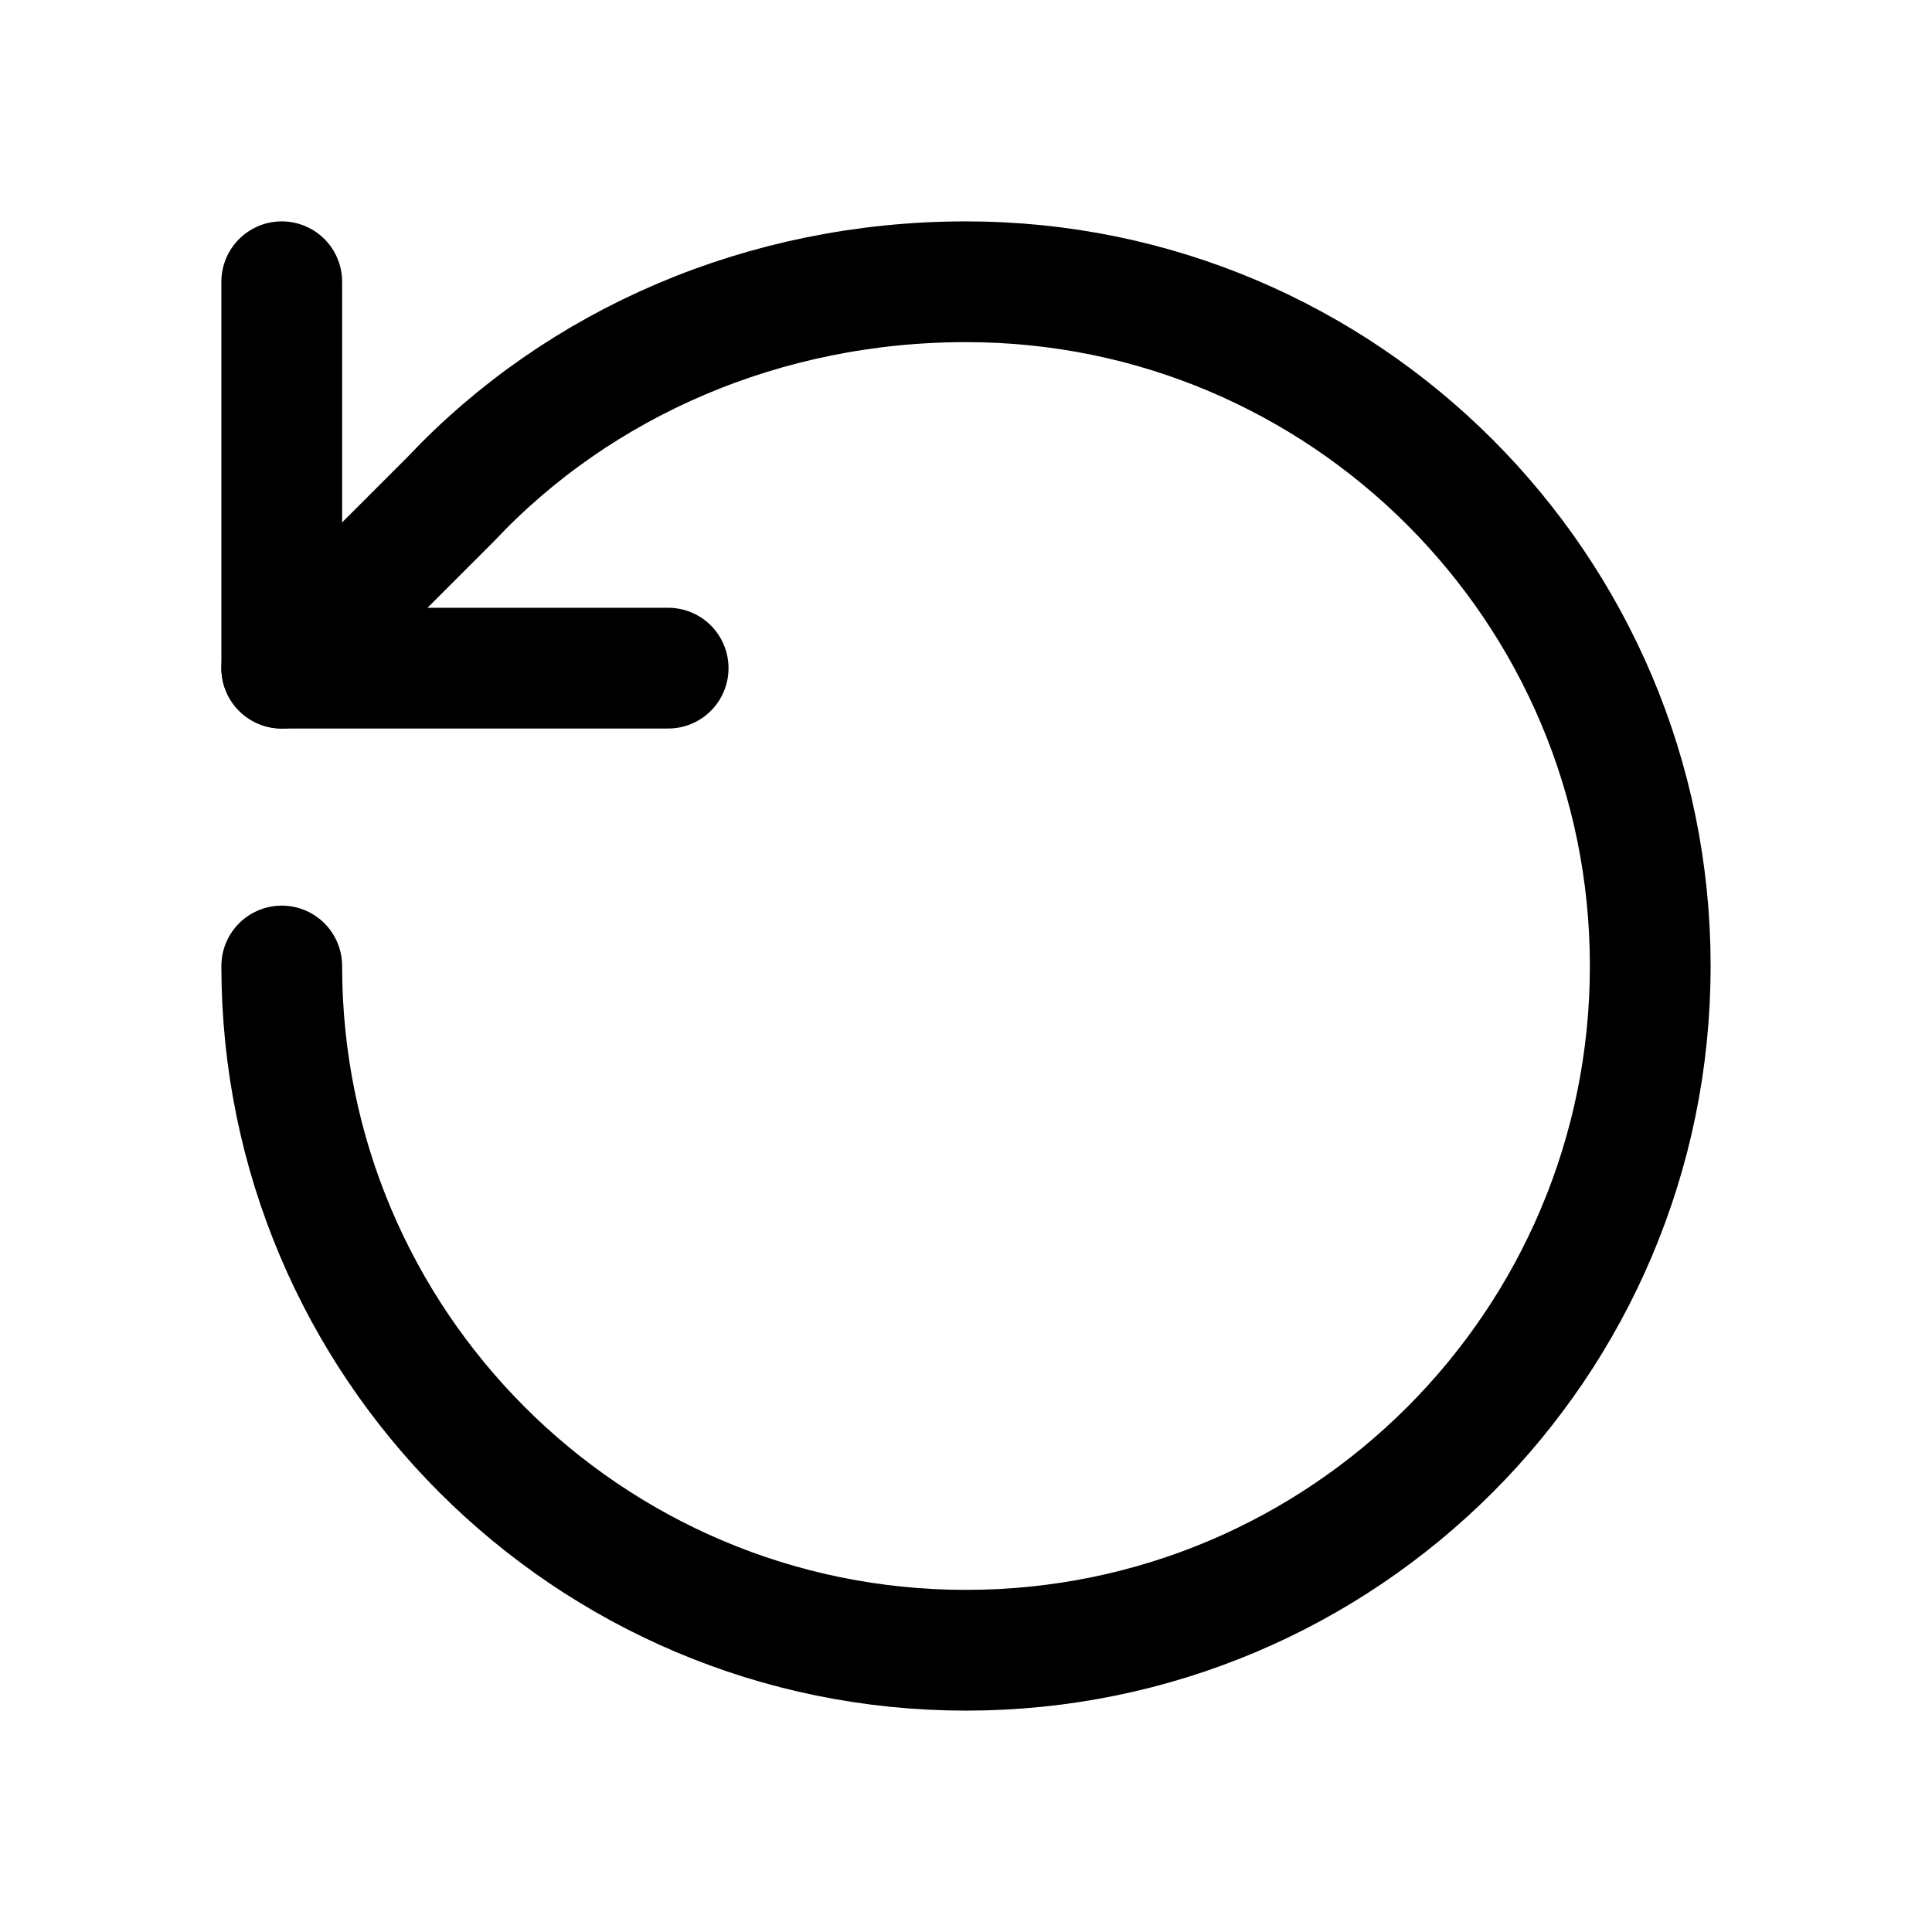
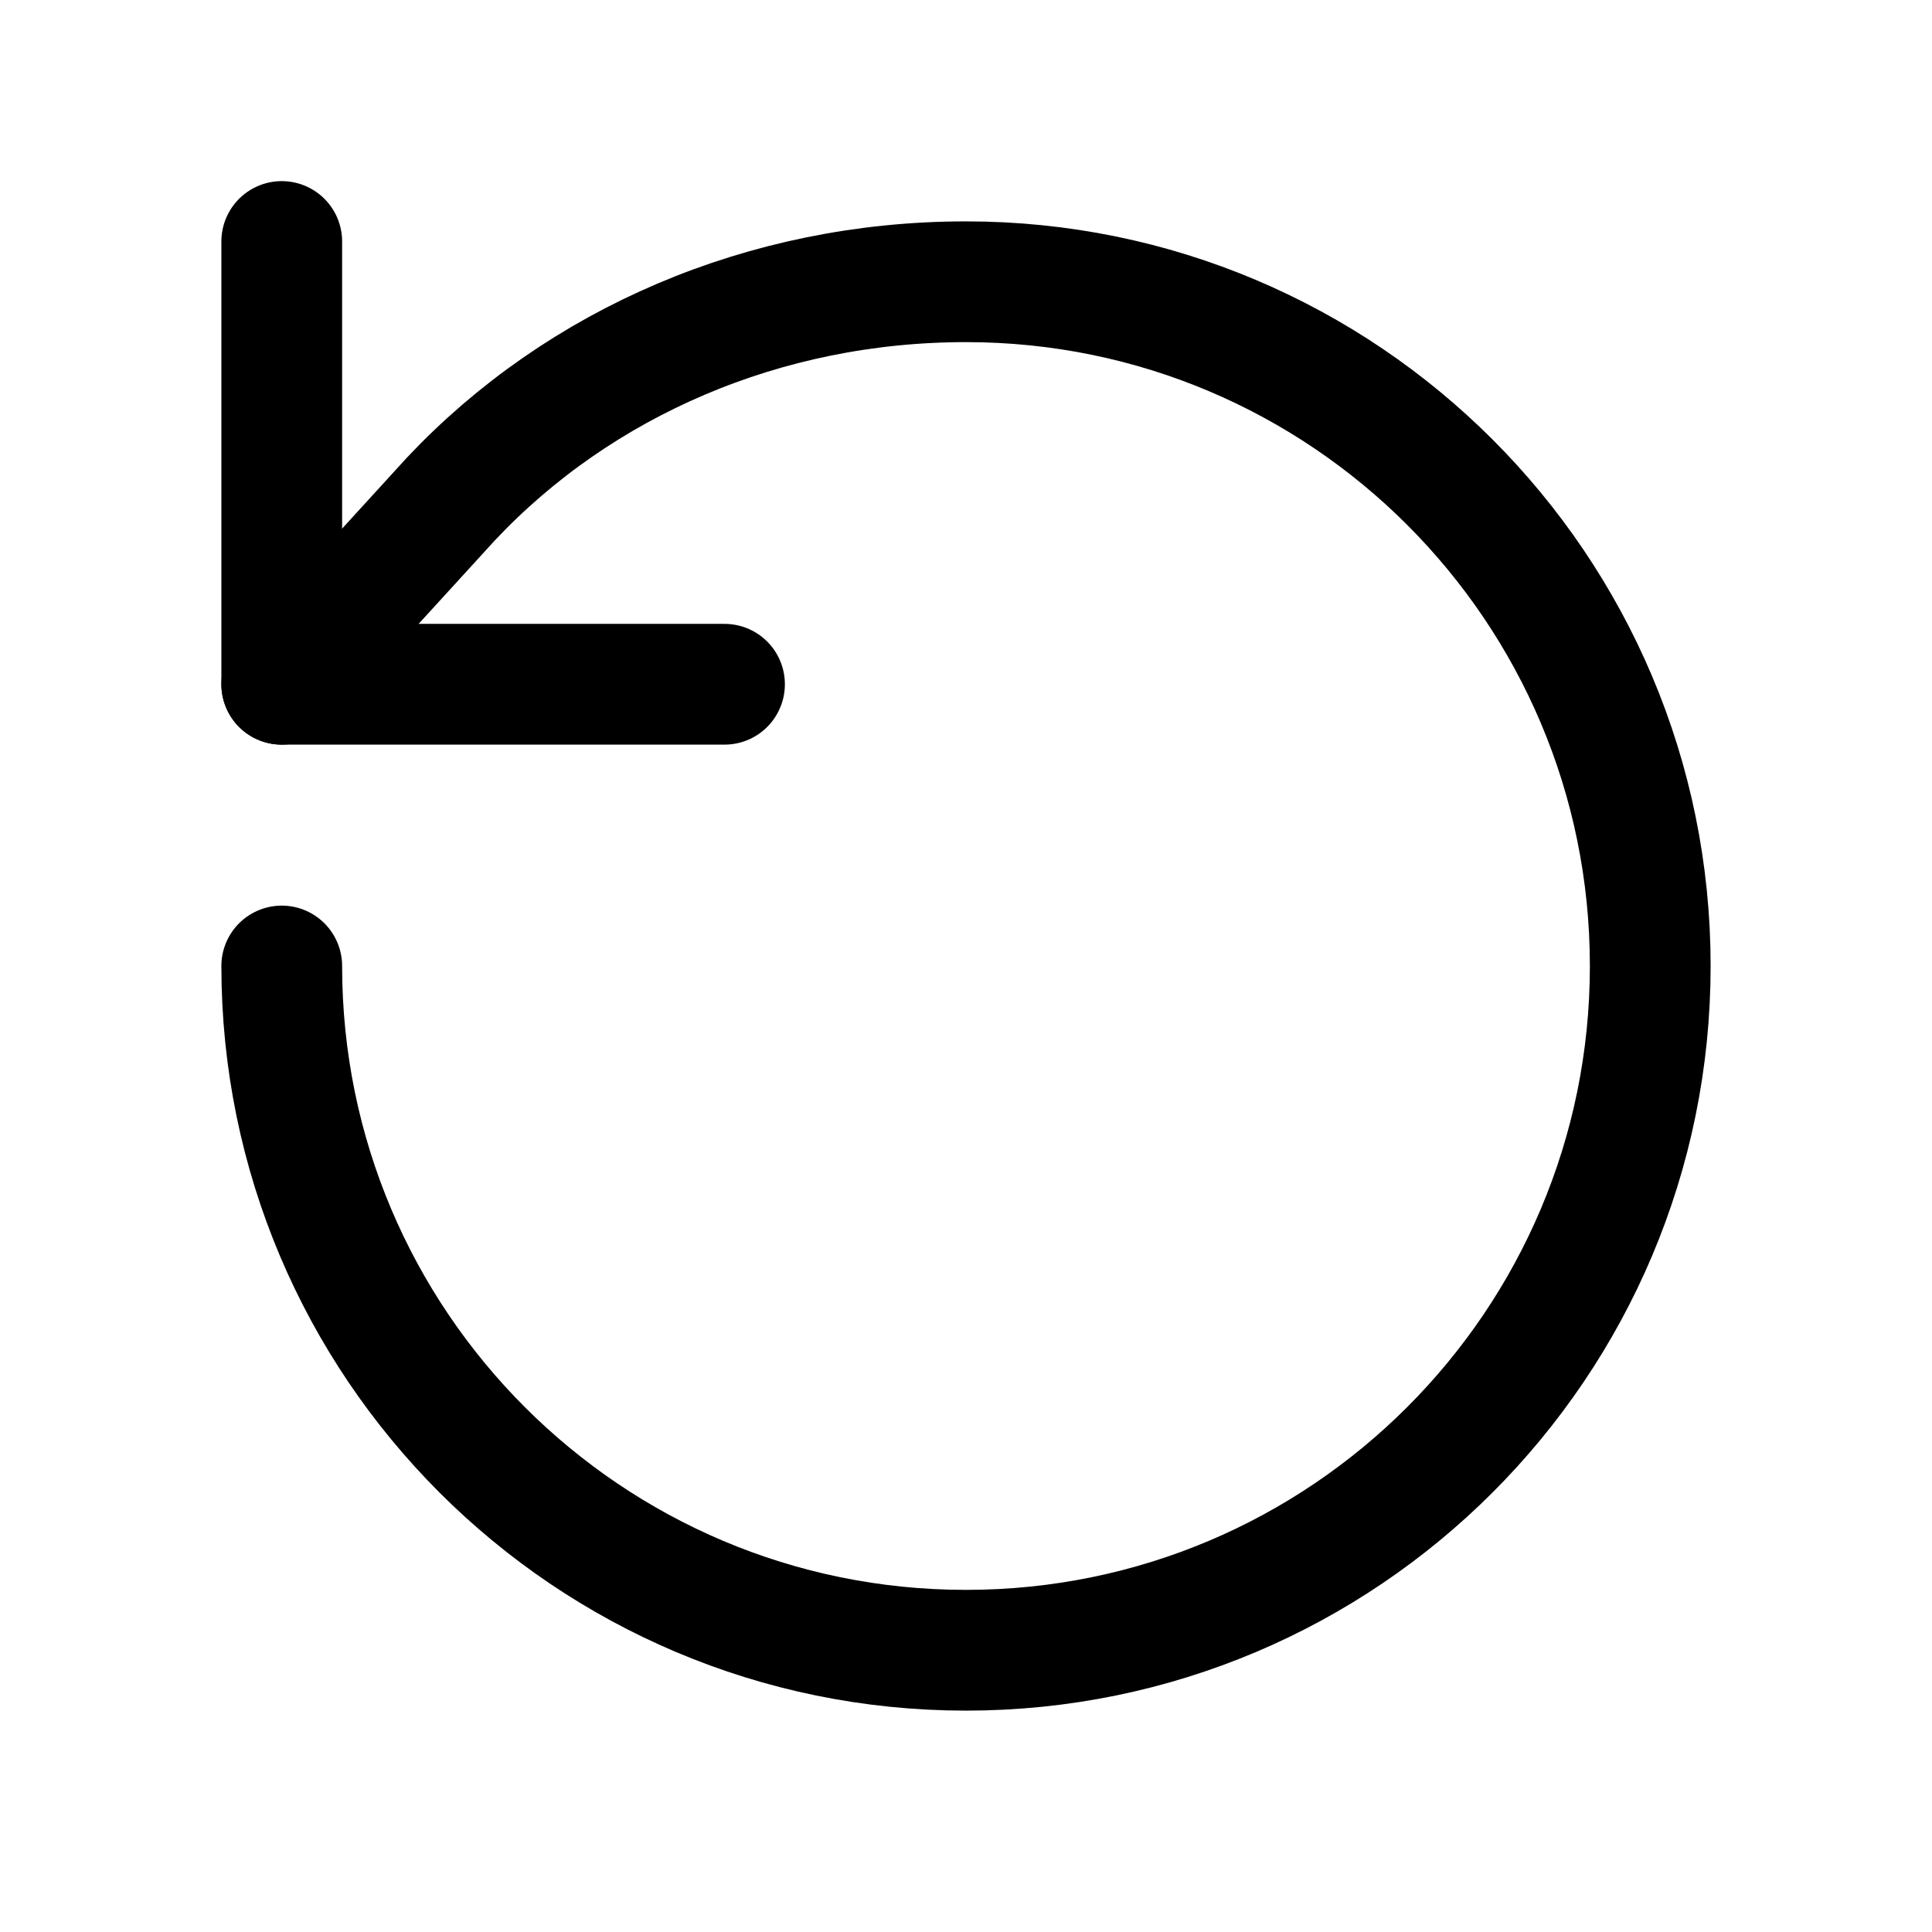
- <svg xmlns="http://www.w3.org/2000/svg" width="24" height="24" viewBox="0 0 24 24" fill="none">
-   <path d="M3.5 12a8.5 8.5 0 1 0 8.5-8.5c-2.5 0-4.8 1-6.4 2.7L3.5 8.3" stroke="currentColor" stroke-width="1.5" stroke-linecap="round" stroke-linejoin="round" />
-   <path d="M3.5 3.5v4.8h4.8" stroke="currentColor" stroke-width="1.5" stroke-linecap="round" stroke-linejoin="round" />
+ <svg xmlns="http://www.w3.org/2000/svg" viewBox="0 0 24 24" width="24" height="24" fill="none" stroke="currentColor" stroke-width="1.5" stroke-linecap="round" stroke-linejoin="round">
+   <path d="M3.5 12a8.5 8.5 0 1 0 8.5-8.5c-2.5 0-4.8 1-6.4 2.7L3.5 8.5" />
+   <path d="M3.5 3v5.5H9" />
</svg>
